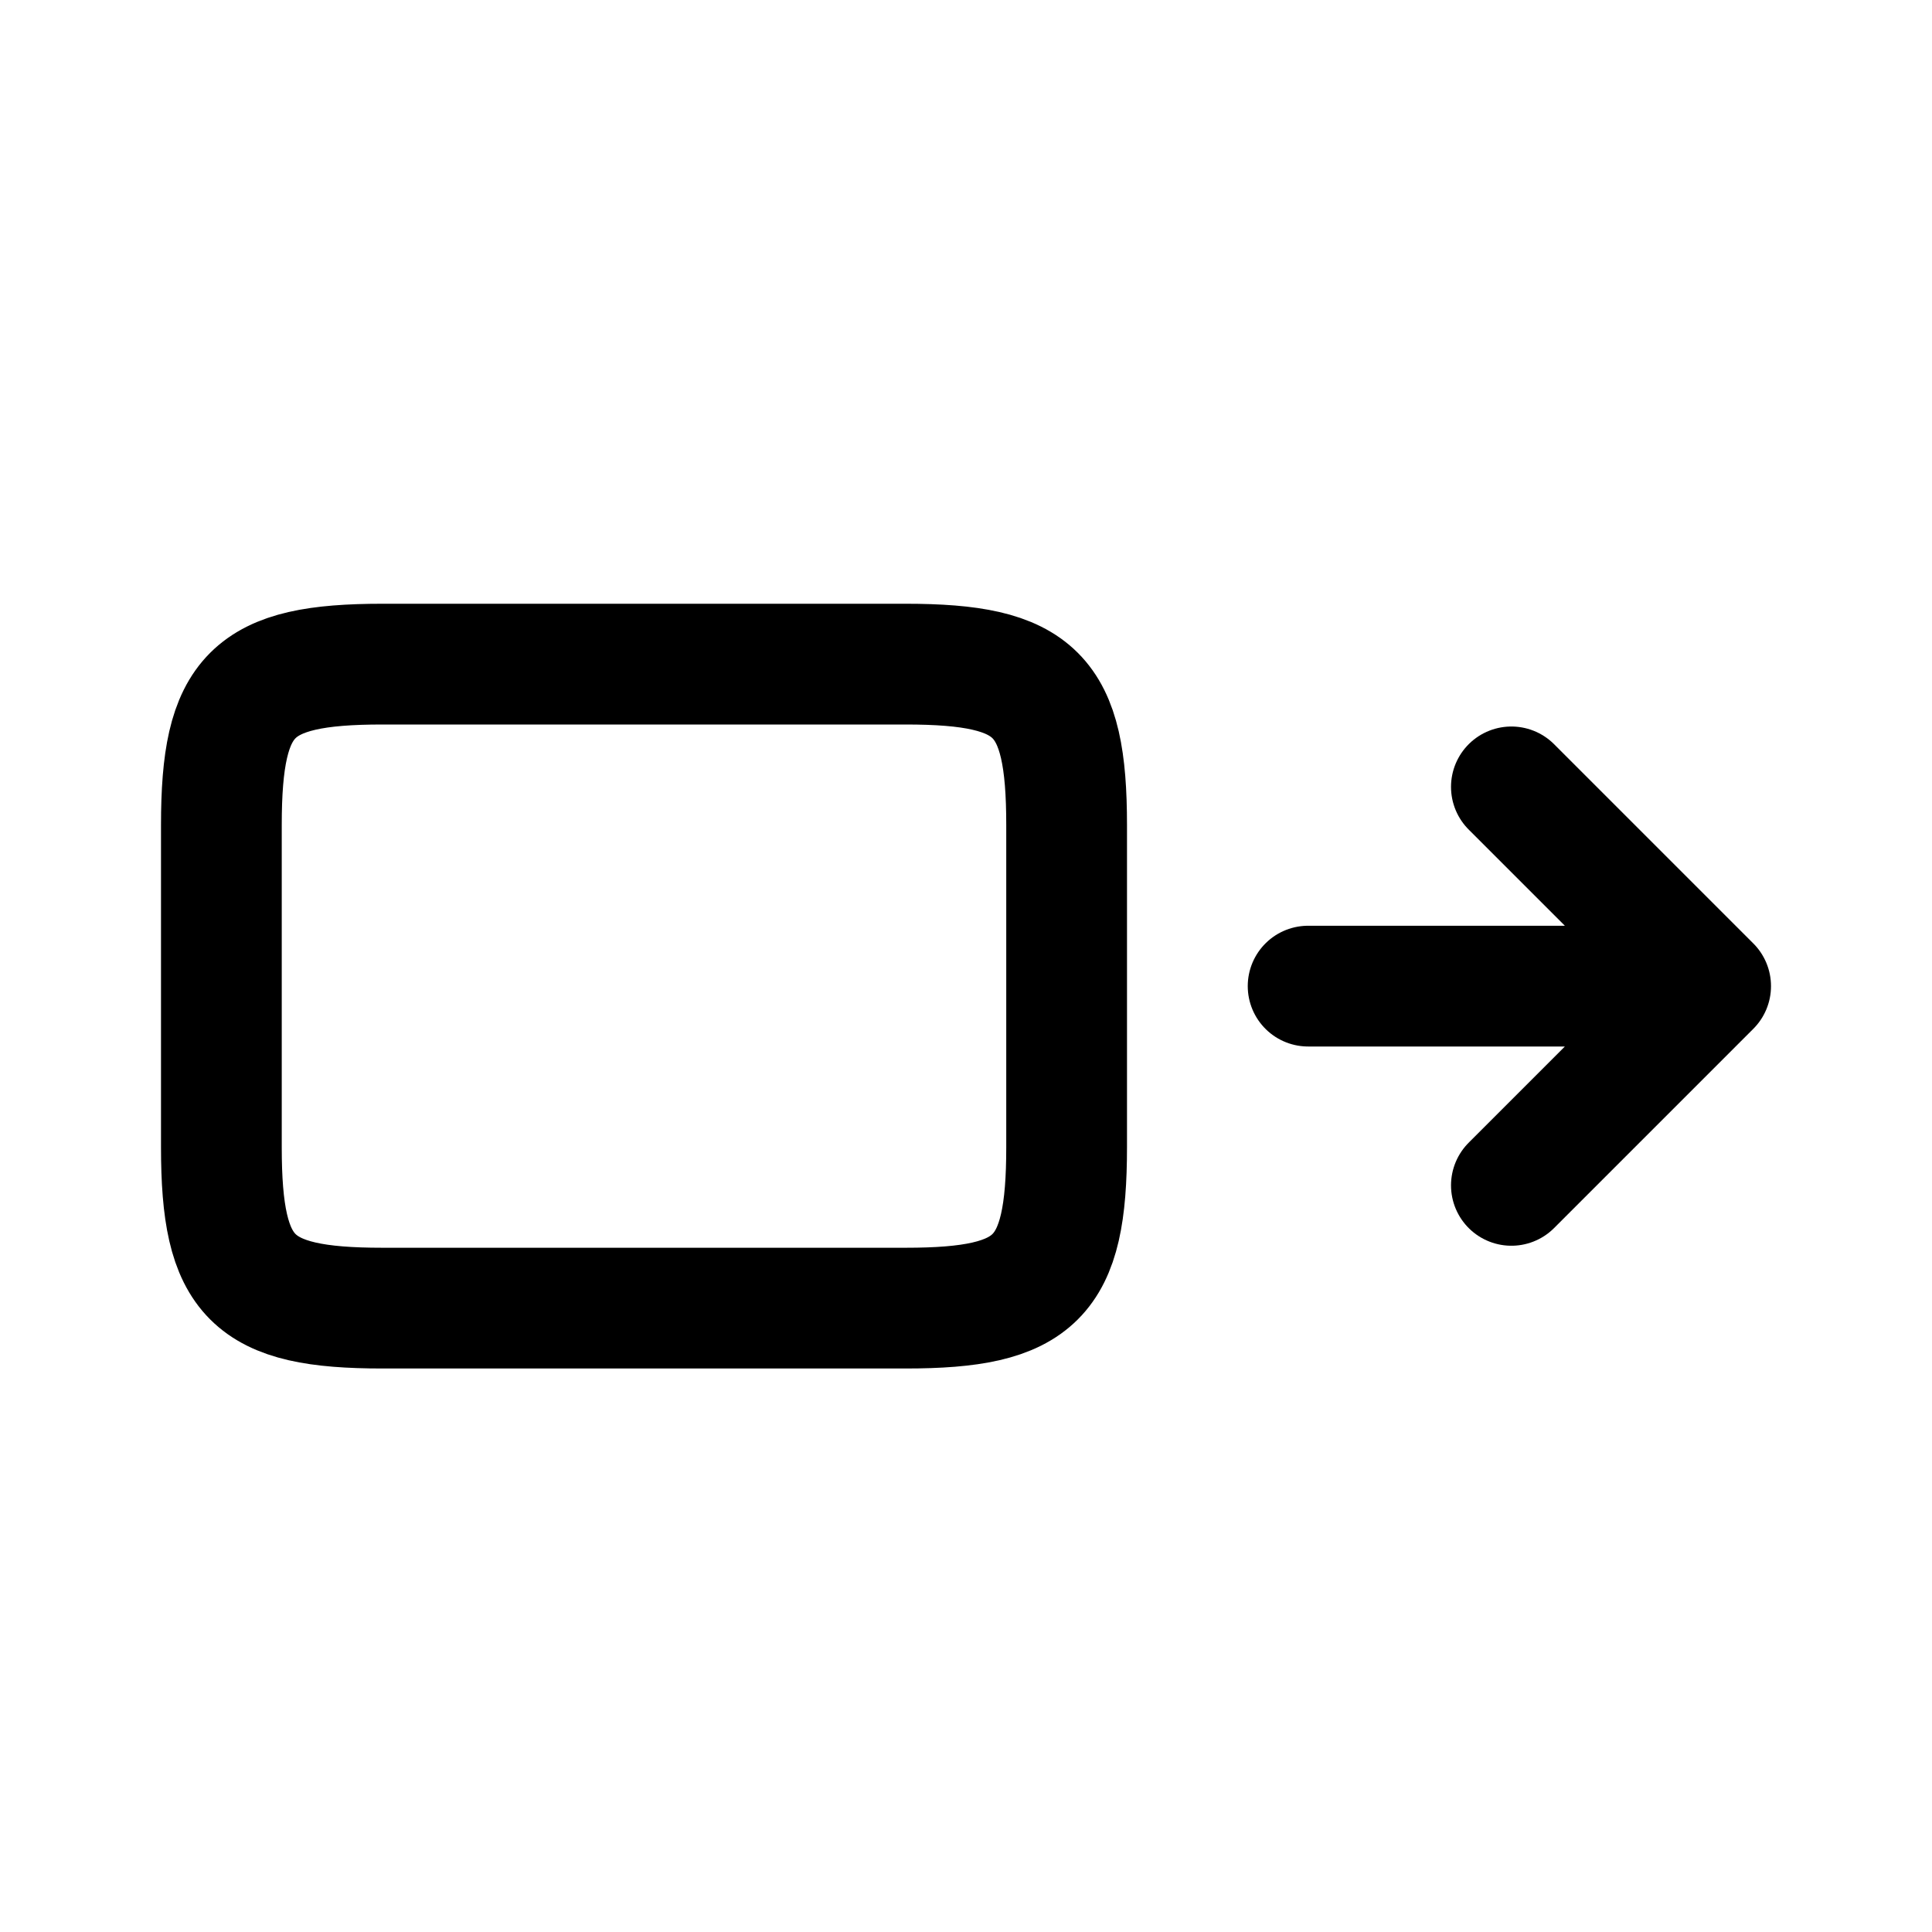
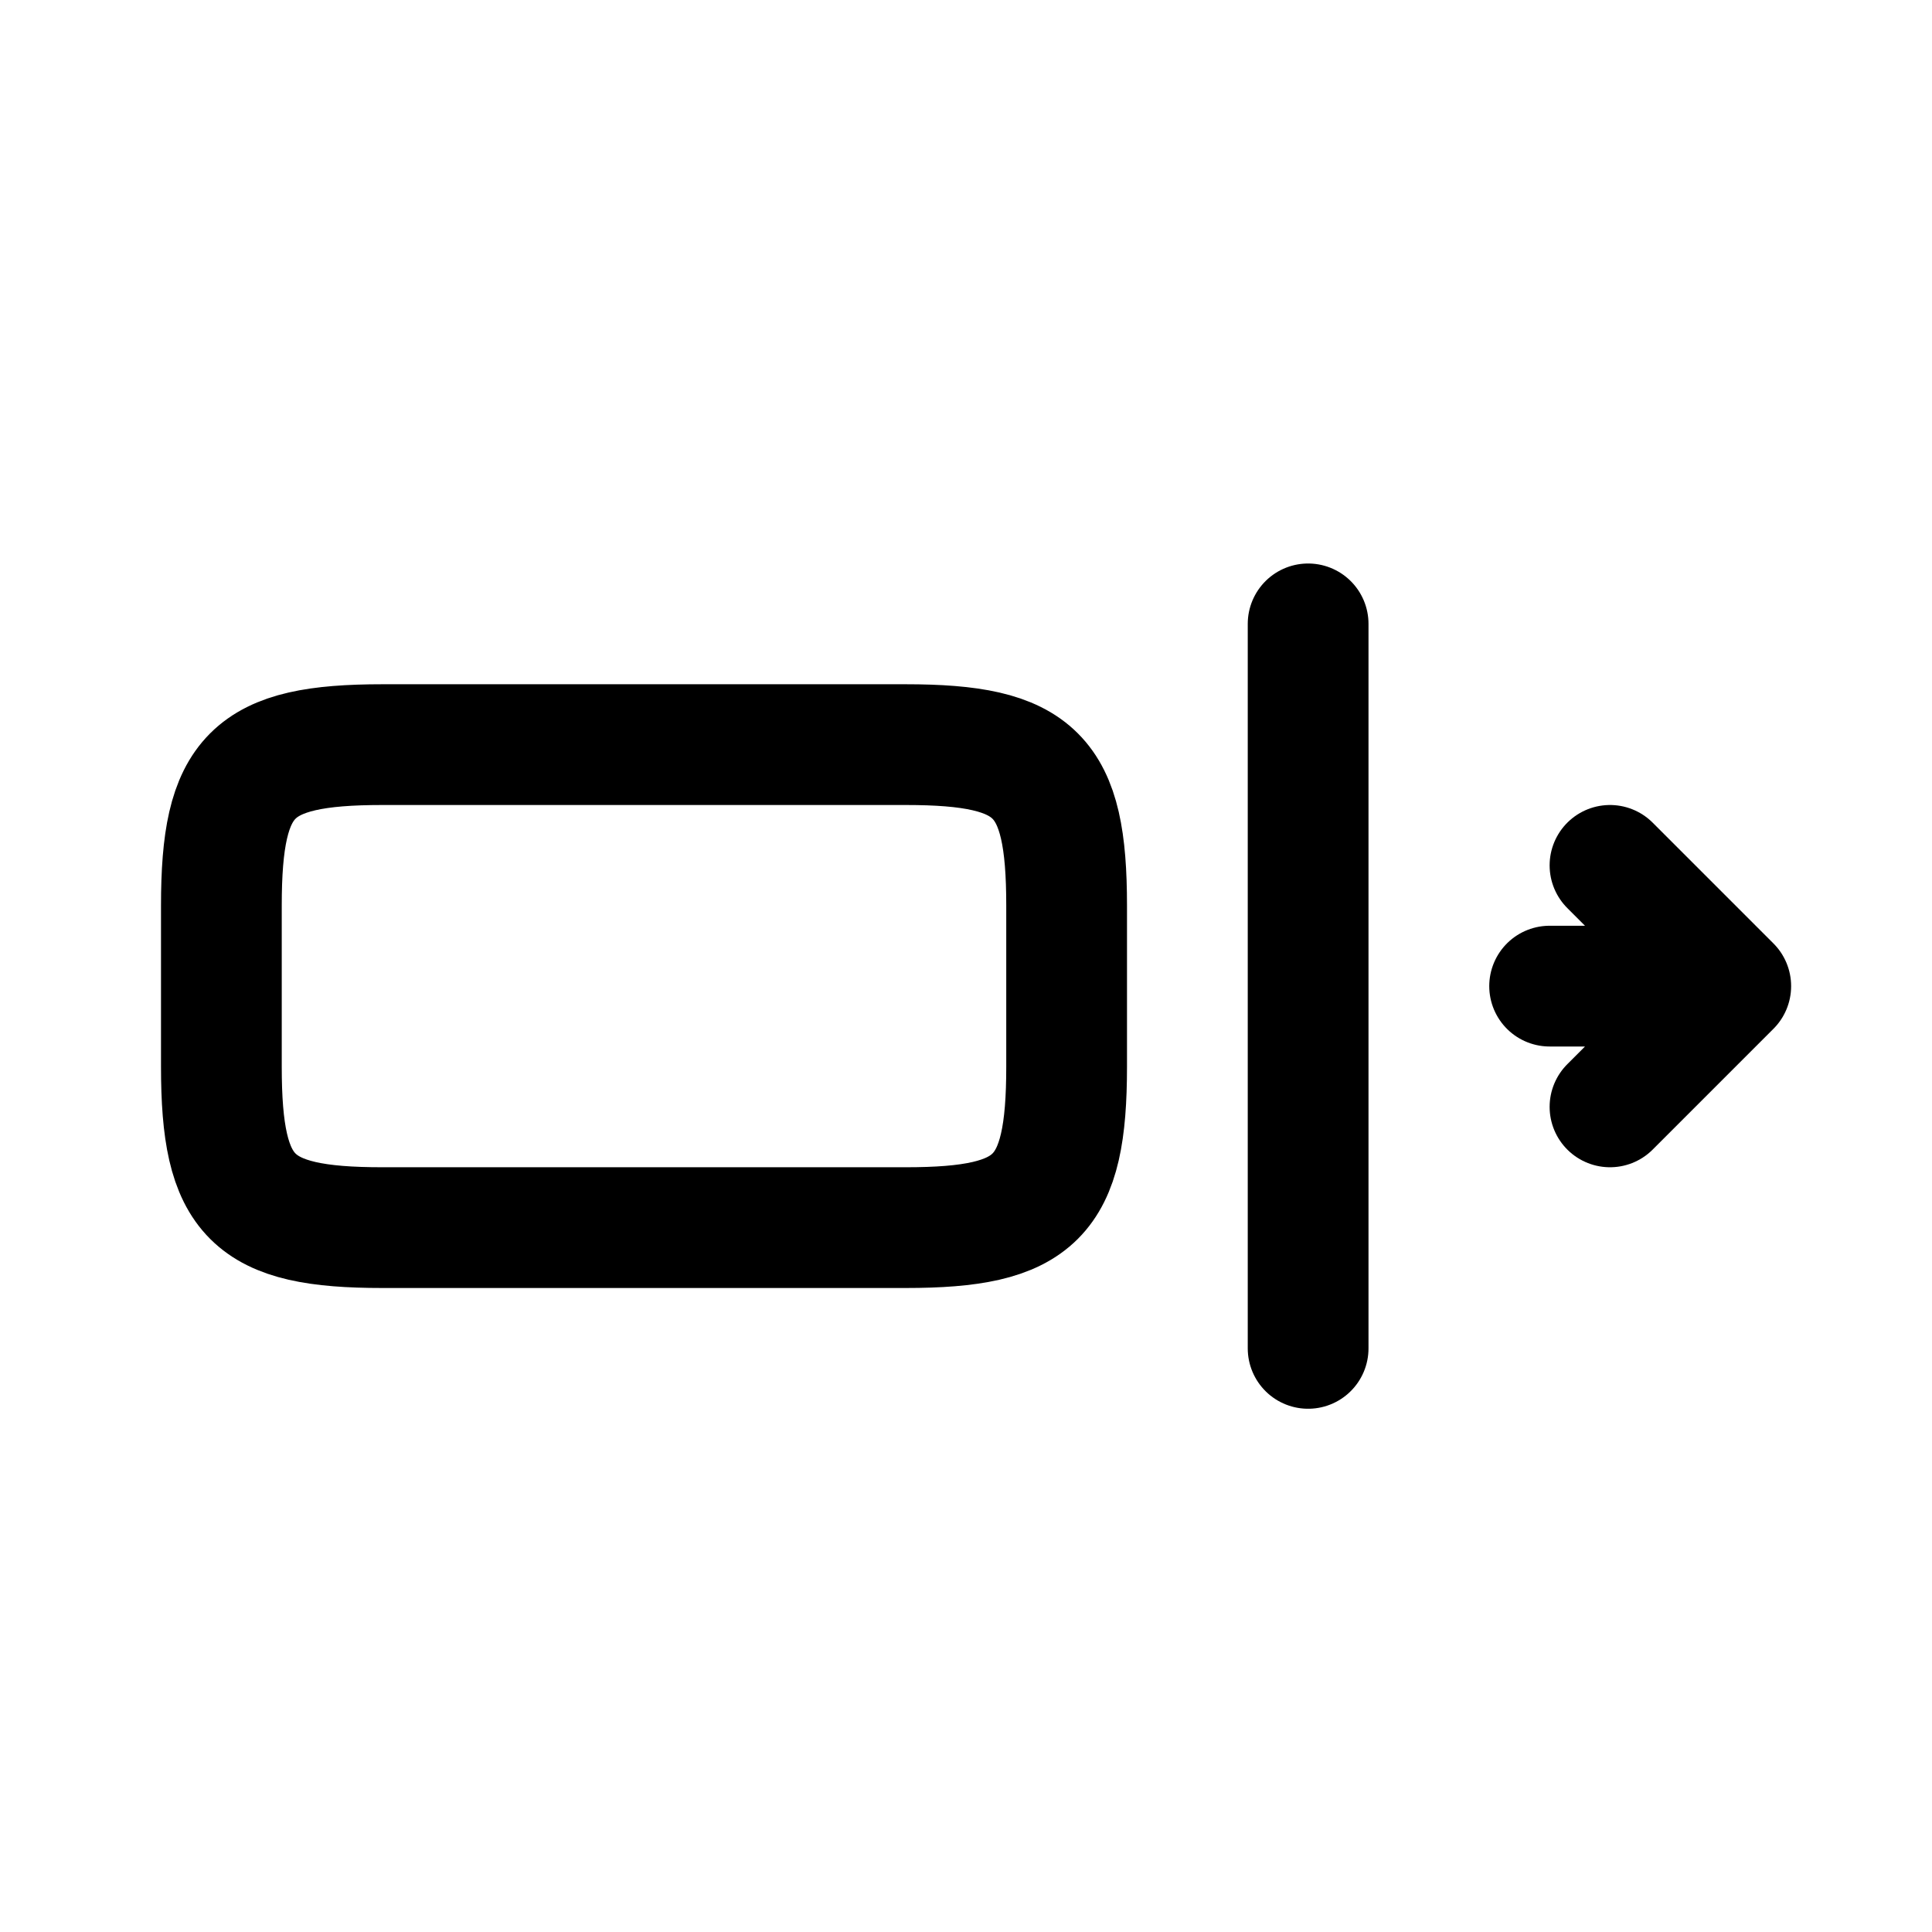
<svg xmlns="http://www.w3.org/2000/svg" width="24" height="24" viewBox="0 0 24 24" fill="none" stroke="currentColor" stroke-width="1.5" stroke-linecap="round" stroke-linejoin="round">
-   <path d="M4.75 8.25h6.5c1.625 0 2 .375 2 2v4c0 1.625-.375 2-2 2h-6.5c-1.625 0-2-.375-2-2v-4c0-1.625.375-2 2-2" />
-   <path d="M16.25 12.25h5m-2.475-2.475 2.475 2.475-2.475 2.475" />
+   <path d="M4.75 9.25h6.5c1.625 0 2 .375 2 2v2c0 1.625-.375 2-2 2h-6.5c-1.625 0-2-.375-2-2v-2c0-1.625.375-2 2-2" />
+   <path d="M16.25 7.75v9" />
+   <path d="M19.25 12.25h2M20 10.75l1.5 1.5-1.5 1.5" />
</svg>
